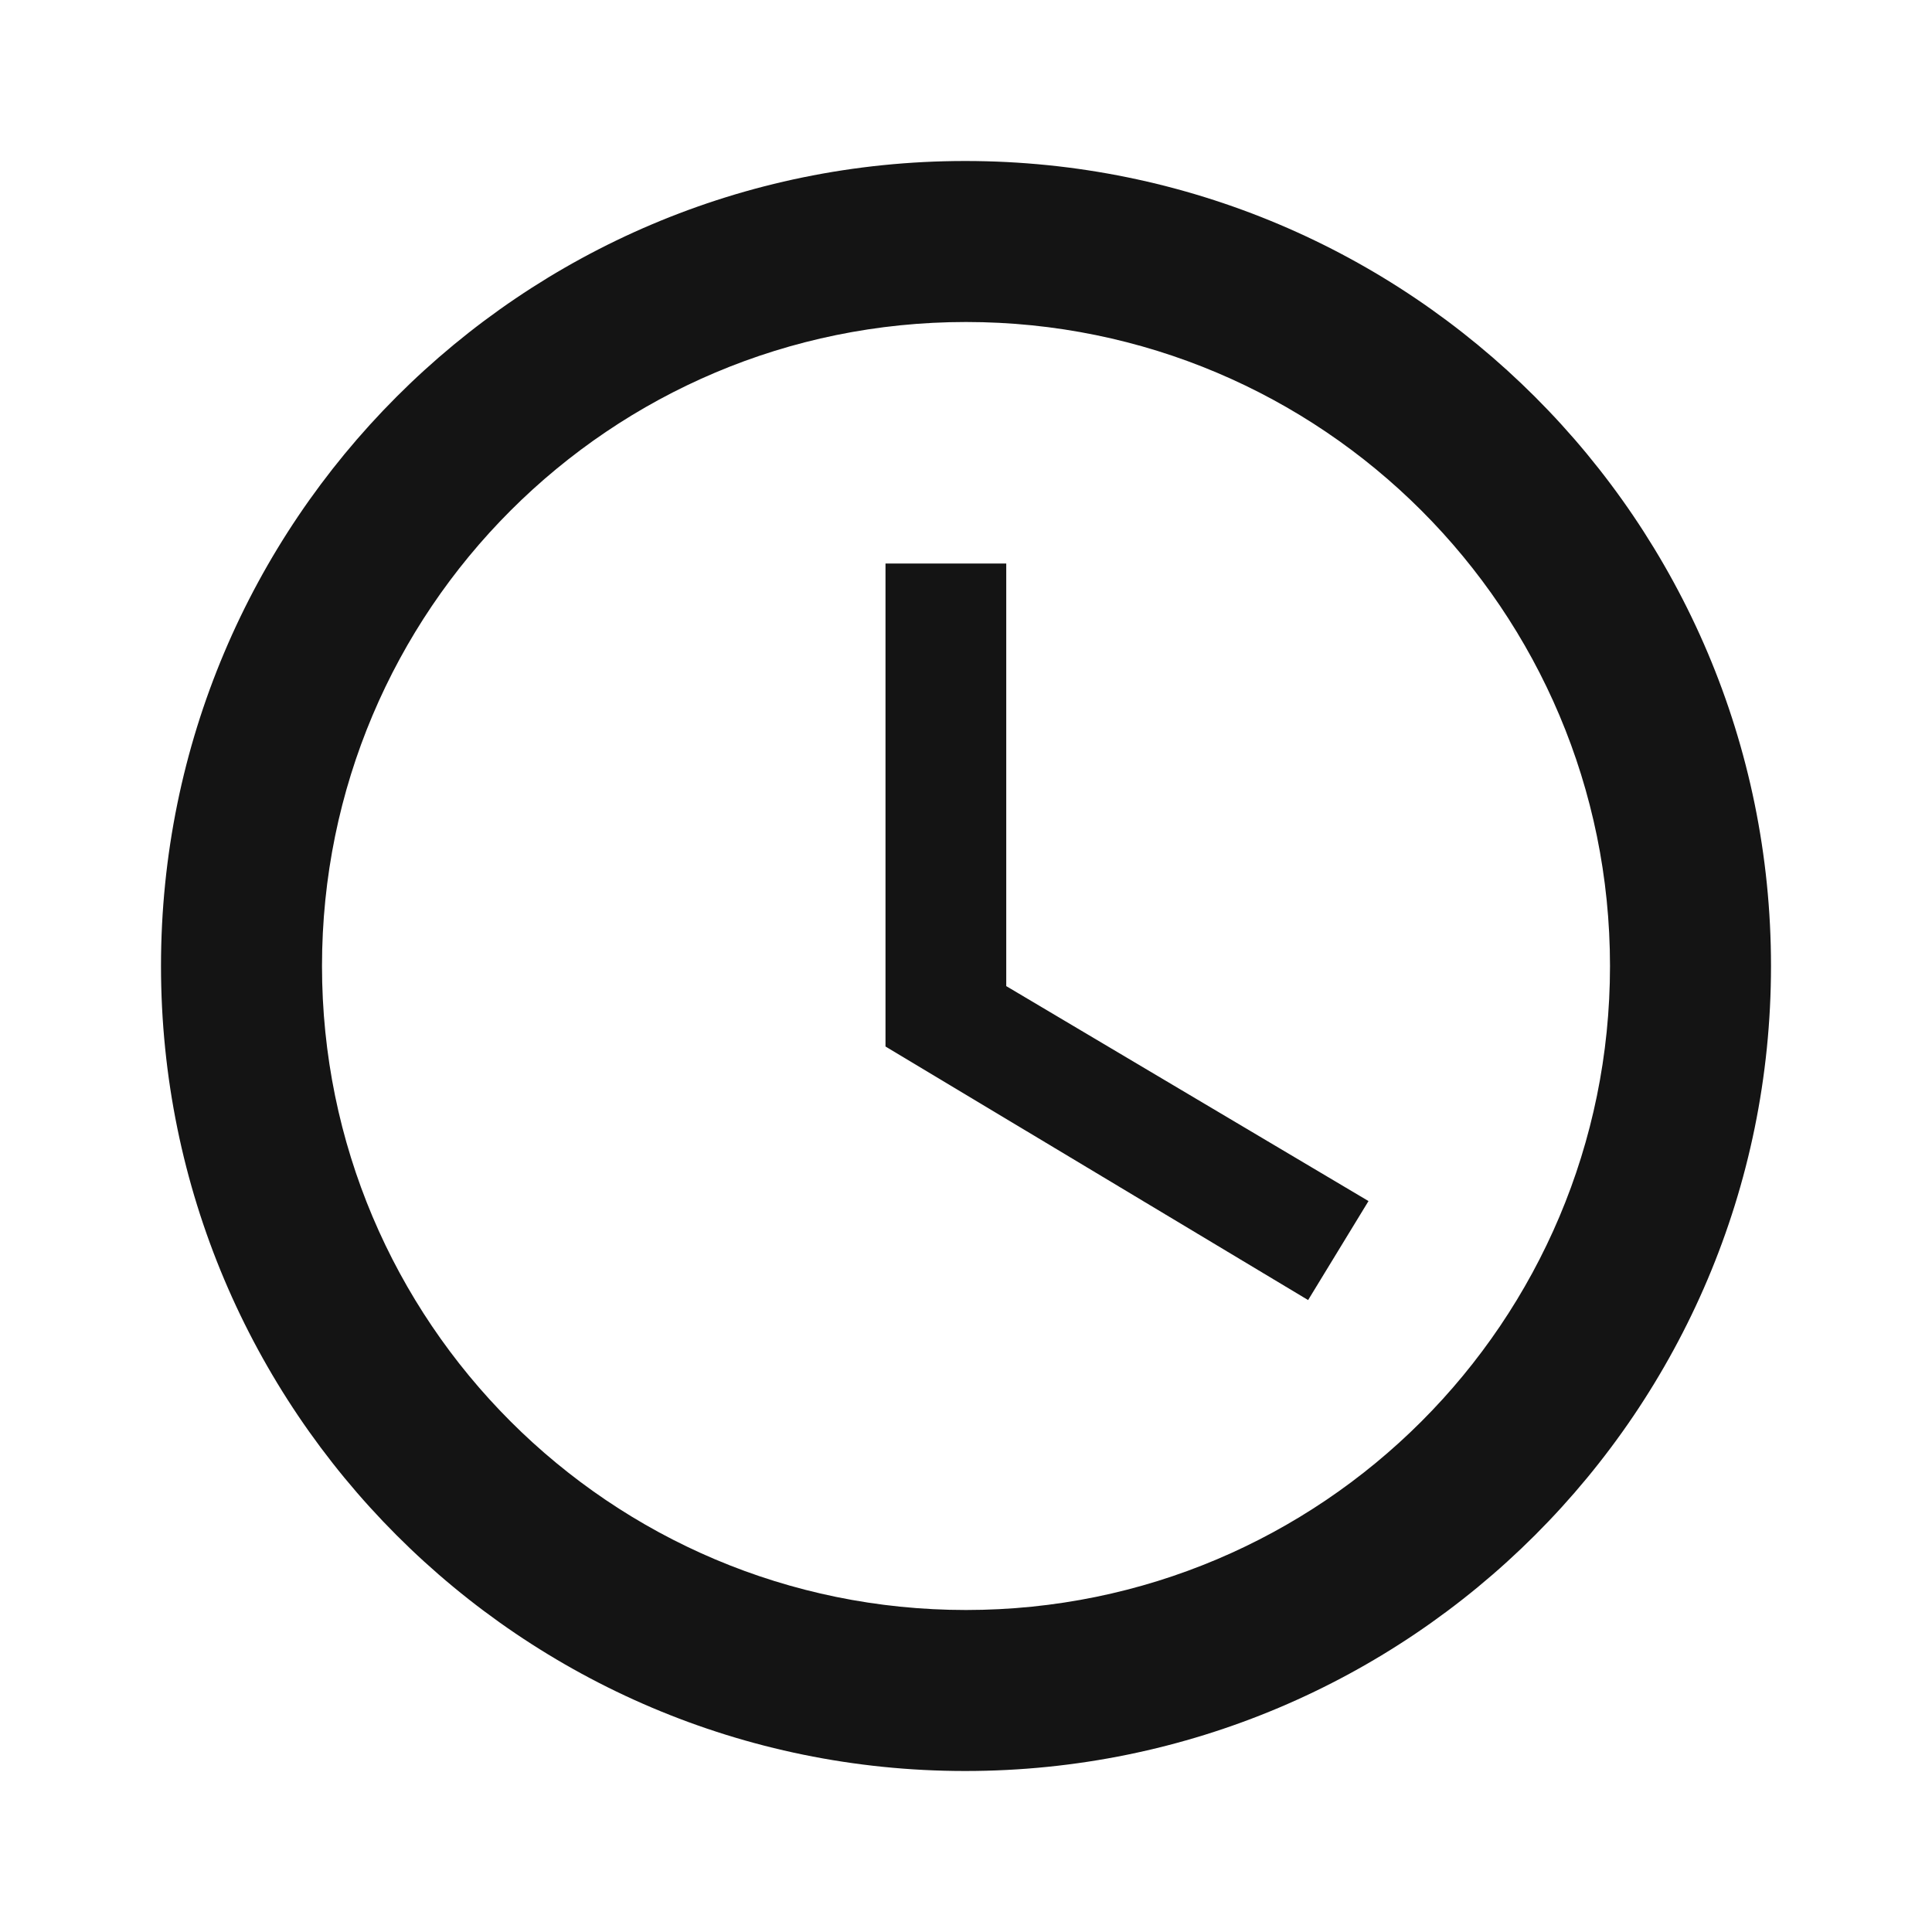
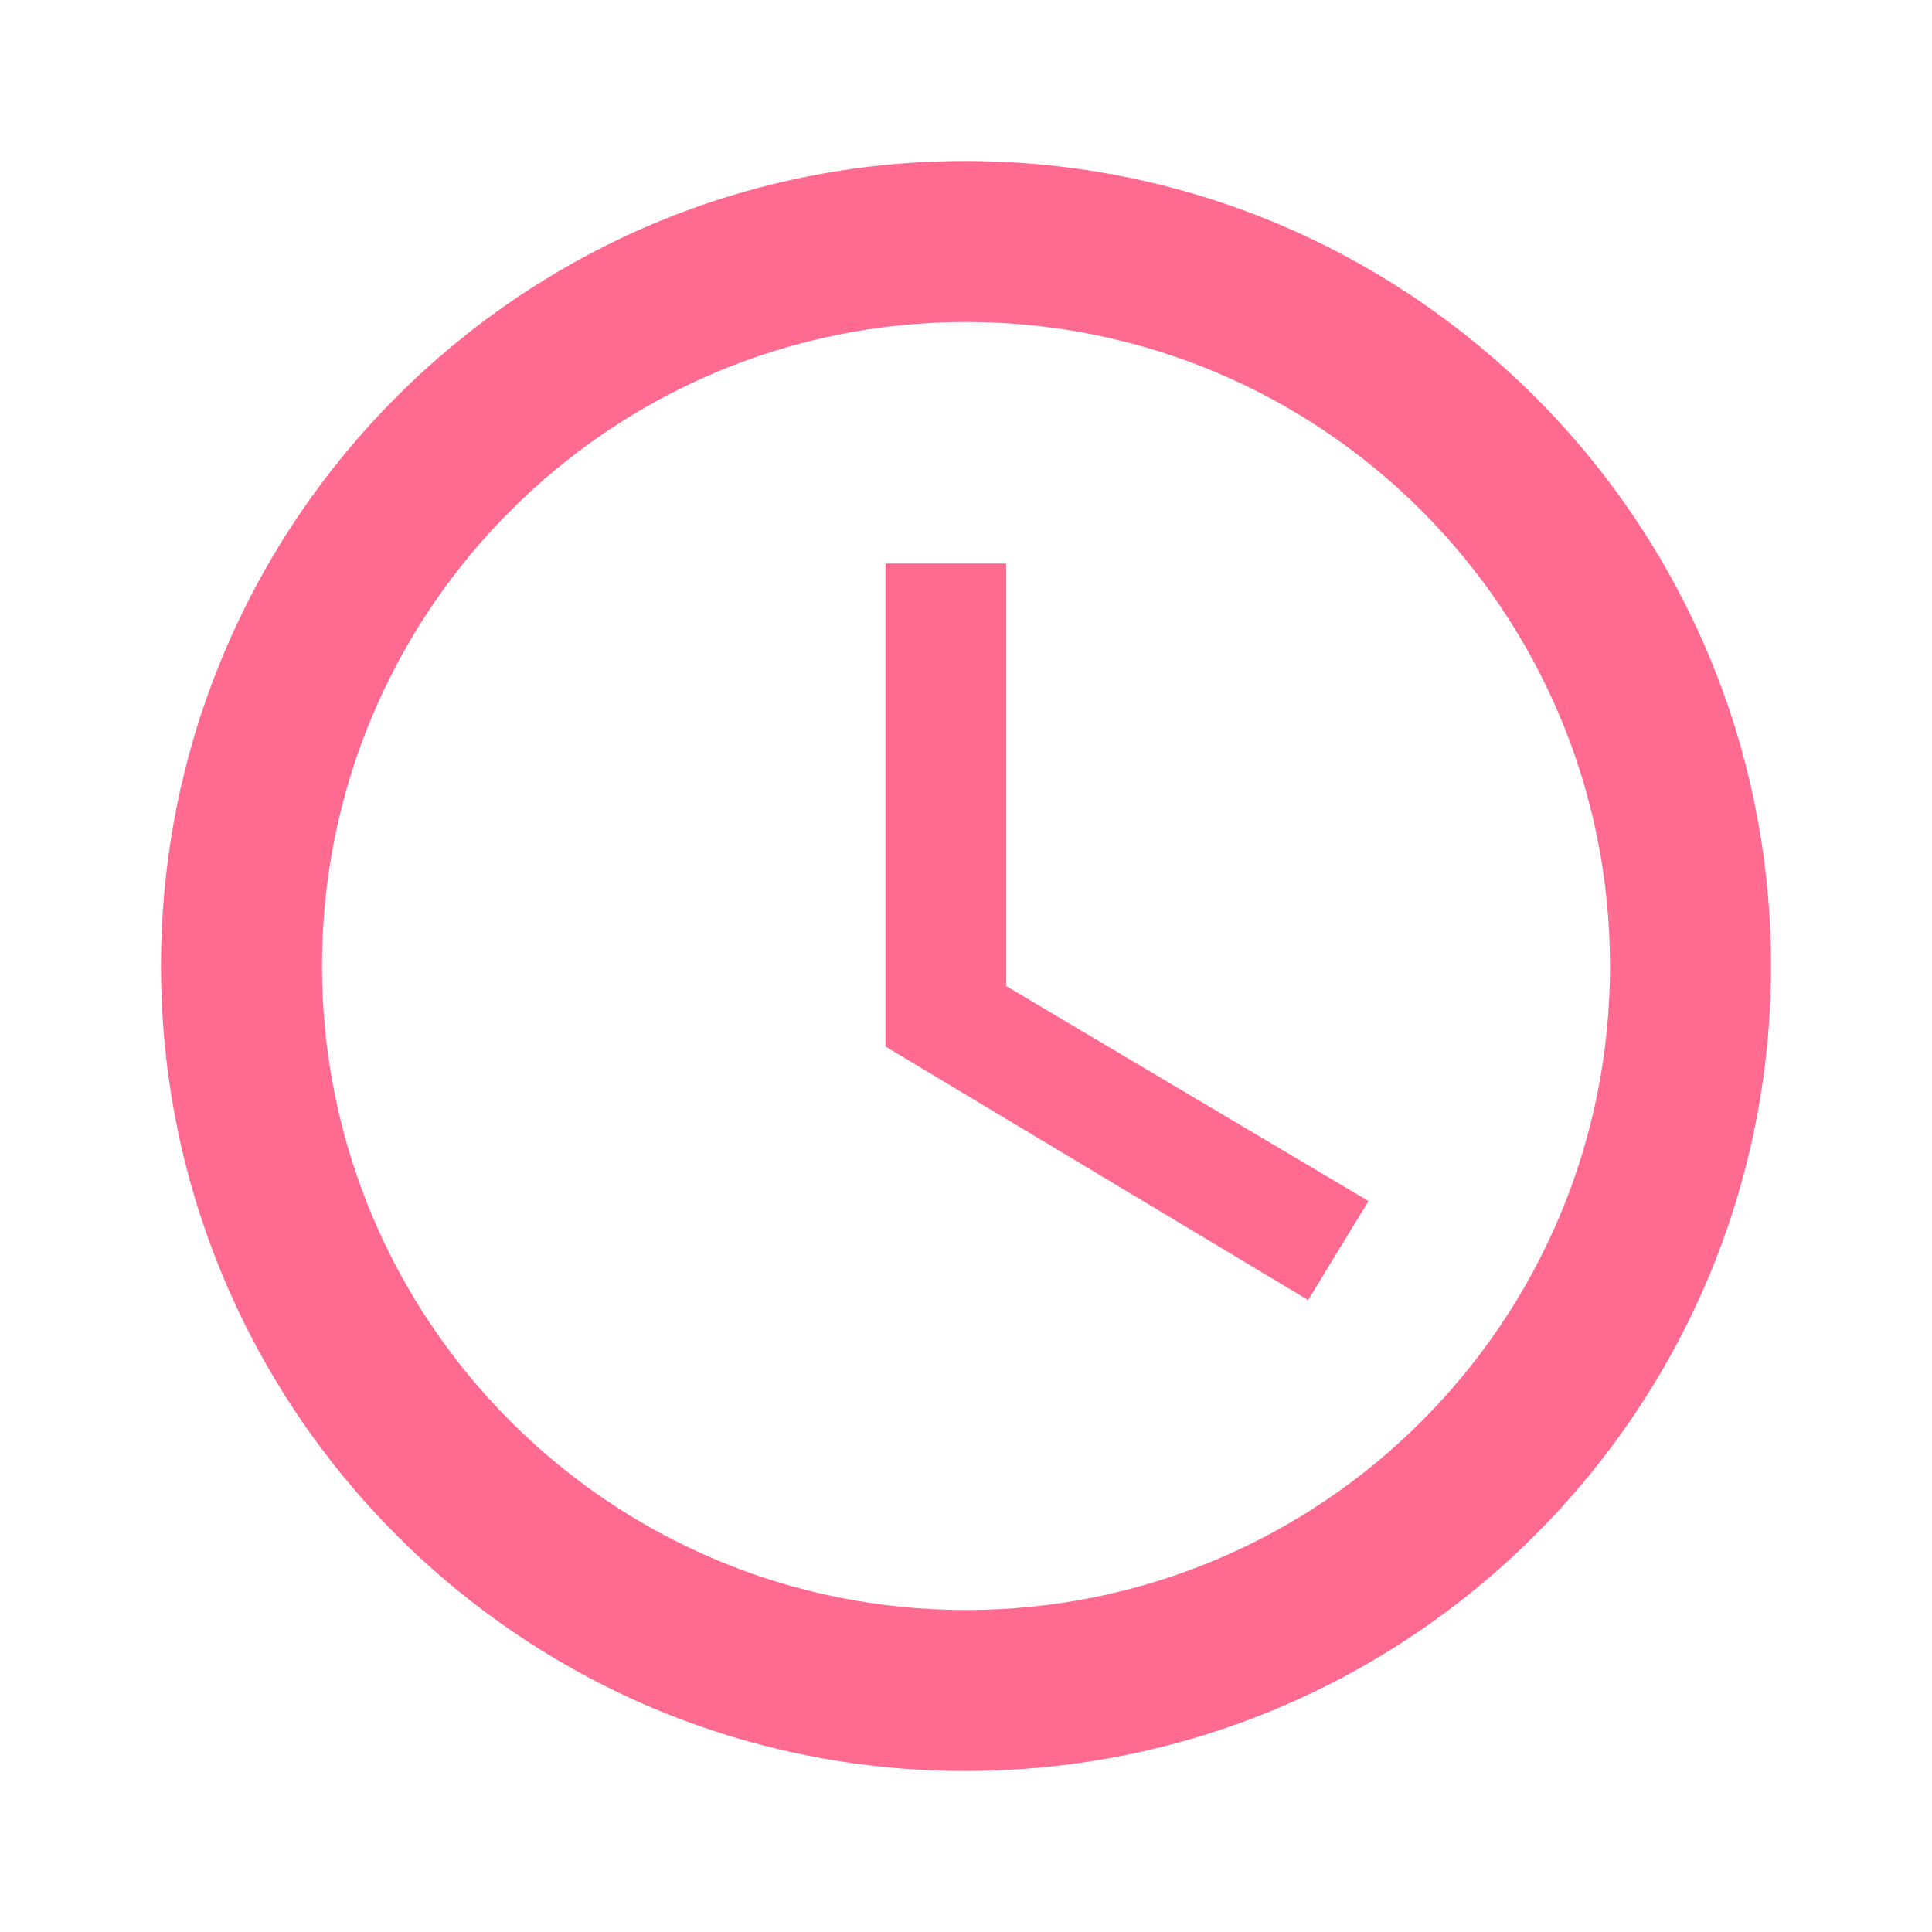
<svg xmlns="http://www.w3.org/2000/svg" width="78" height="78" viewBox="0 0 78 78" fill="none">
-   <path fill-rule="evenodd" clip-rule="evenodd" d="M38.968 6.5C21.027 6.5 6.5 21.06 6.5 39C6.5 56.94 21.027 71.5 38.968 71.5C56.94 71.5 71.5 56.94 71.5 39C71.5 21.06 56.94 6.5 38.968 6.5ZM39 65C24.635 65 13 53.365 13 39C13 24.635 24.635 13 39 13C53.365 13 65 24.635 65 39C65 53.365 53.365 65 39 65ZM35.75 22.75H40.625V39.812L55.25 48.49L52.812 52.487L35.75 42.25V22.75Z" fill="#141414" />
+   <path fill-rule="evenodd" clip-rule="evenodd" d="M38.968 6.5C21.027 6.5 6.5 21.06 6.5 39C6.5 56.94 21.027 71.5 38.968 71.5C56.94 71.5 71.5 56.94 71.5 39C71.5 21.06 56.94 6.5 38.968 6.5ZM39 65C24.635 65 13 53.365 13 39C13 24.635 24.635 13 39 13C53.365 13 65 24.635 65 39C65 53.365 53.365 65 39 65ZM35.75 22.75H40.625V39.812L55.25 48.49L52.812 52.487L35.75 42.25V22.75Z" fill="#FF6B90" />
</svg>
